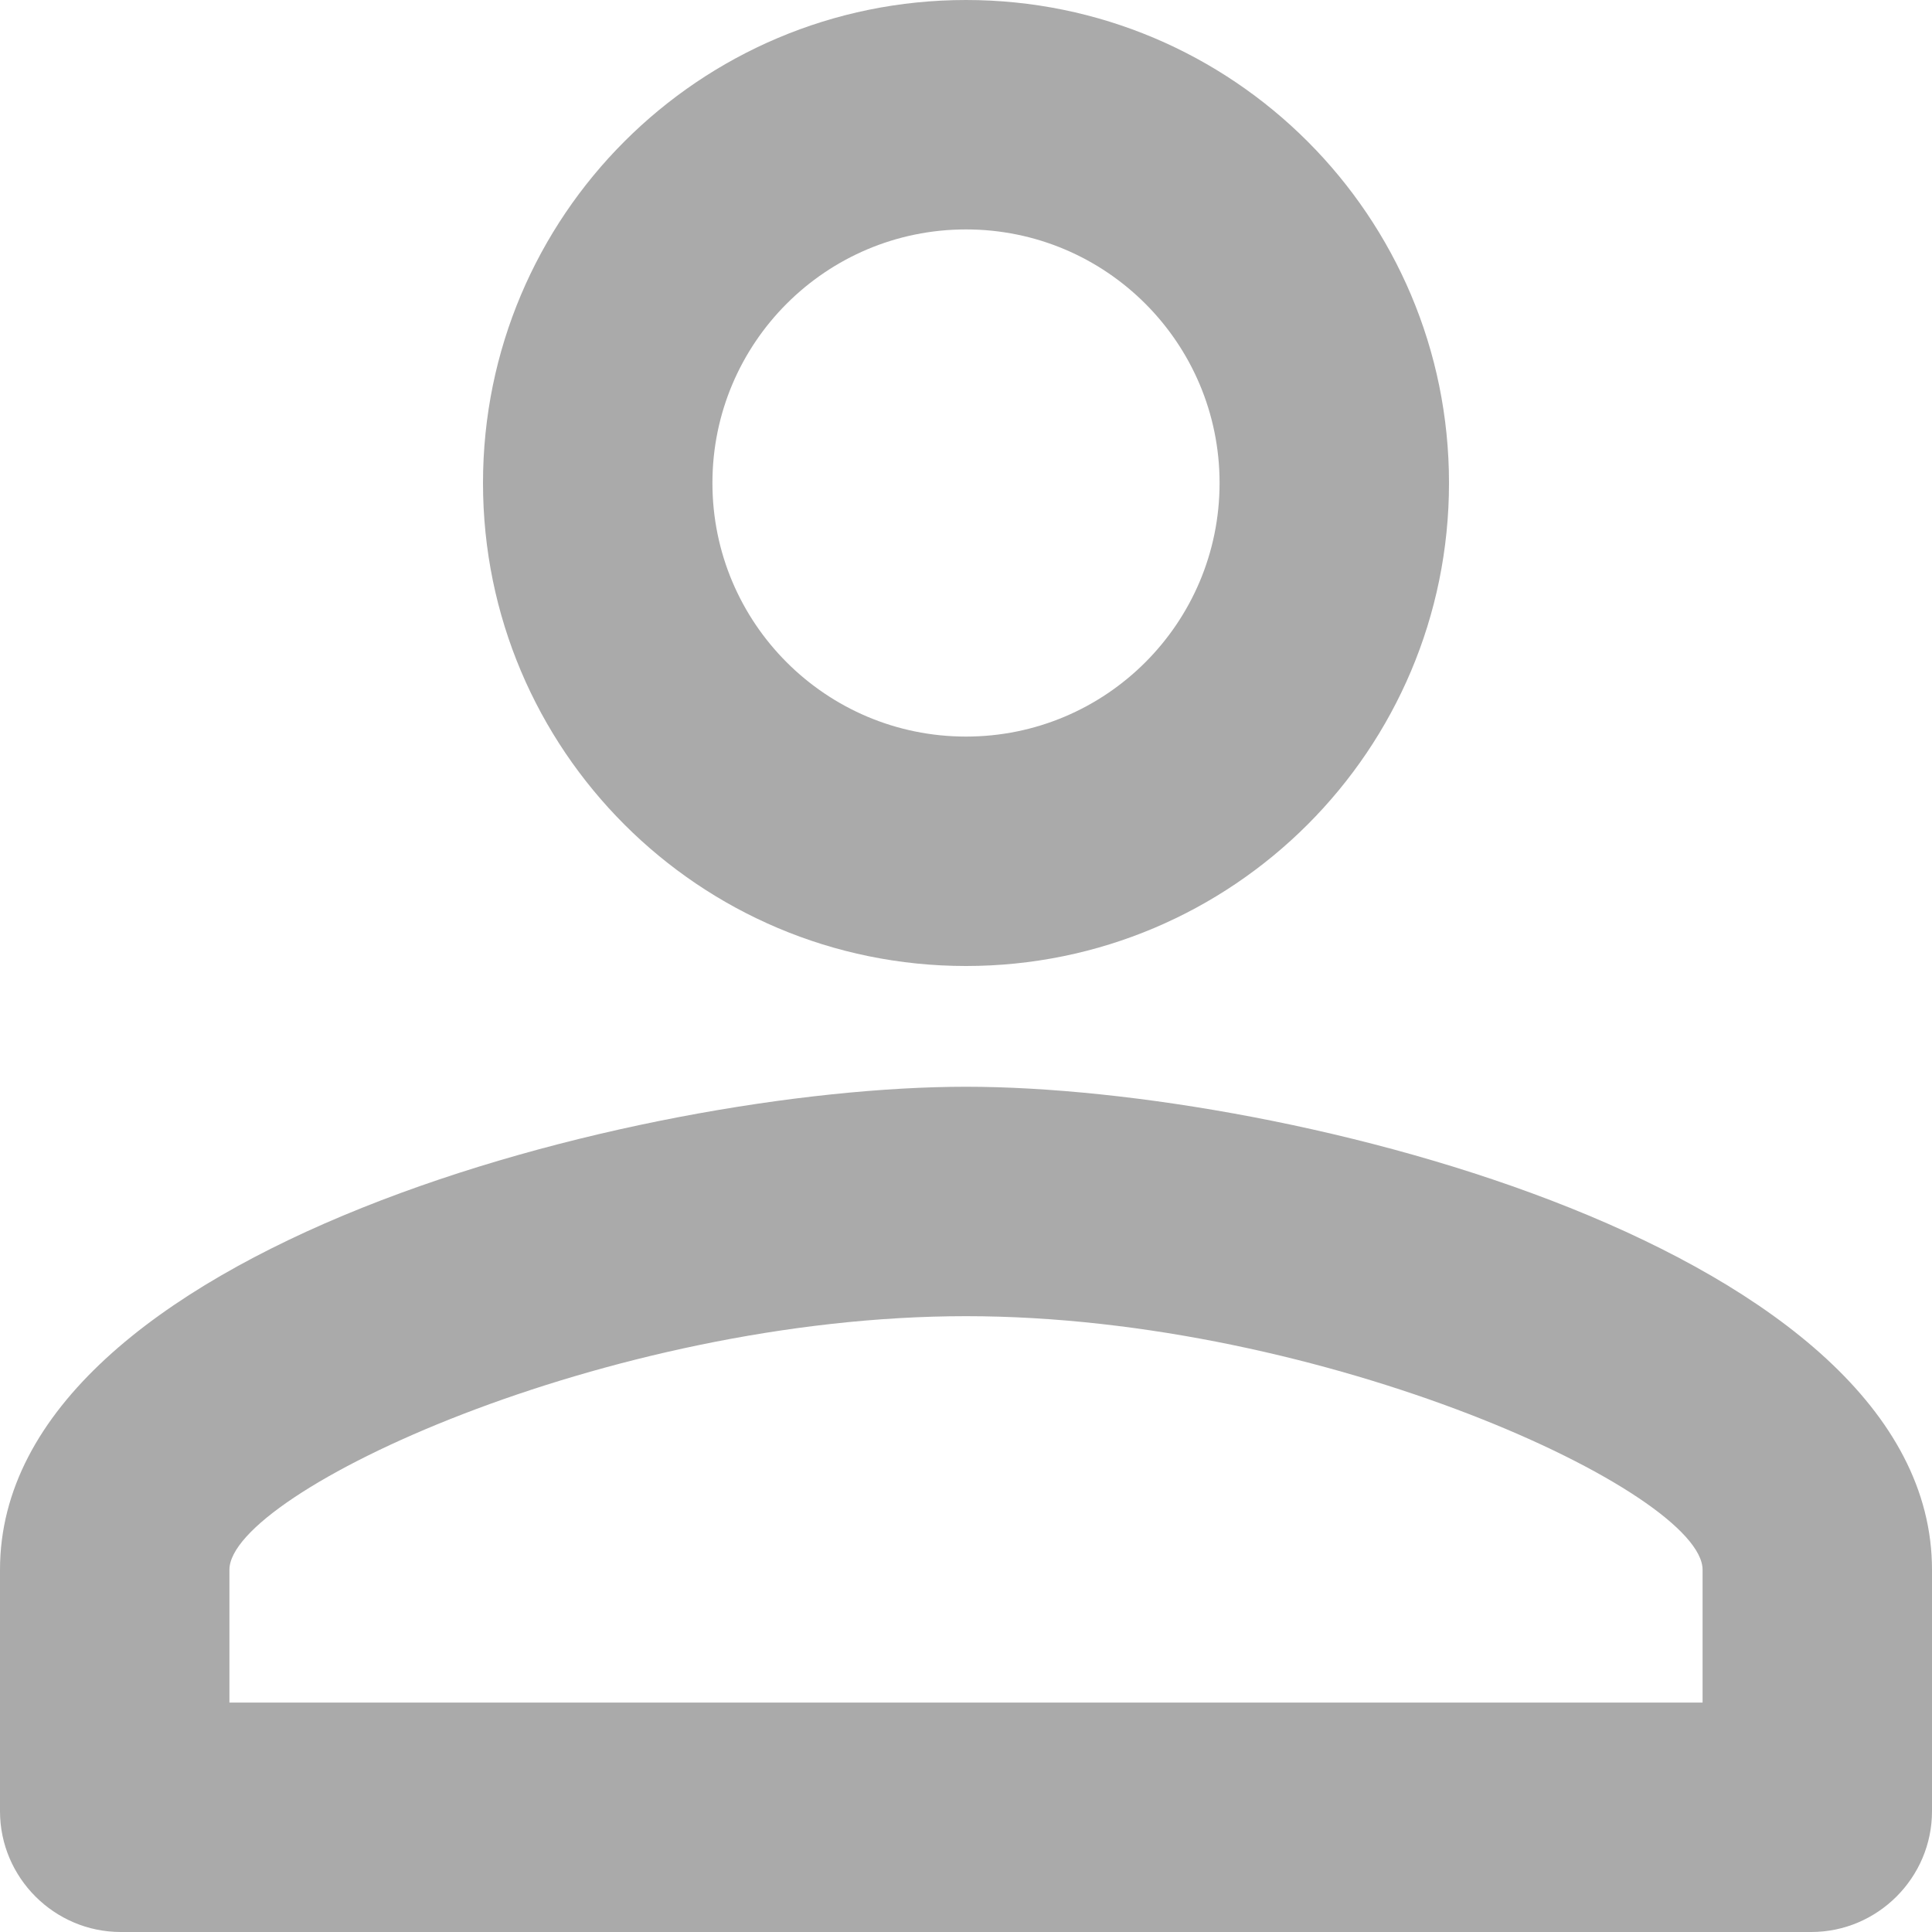
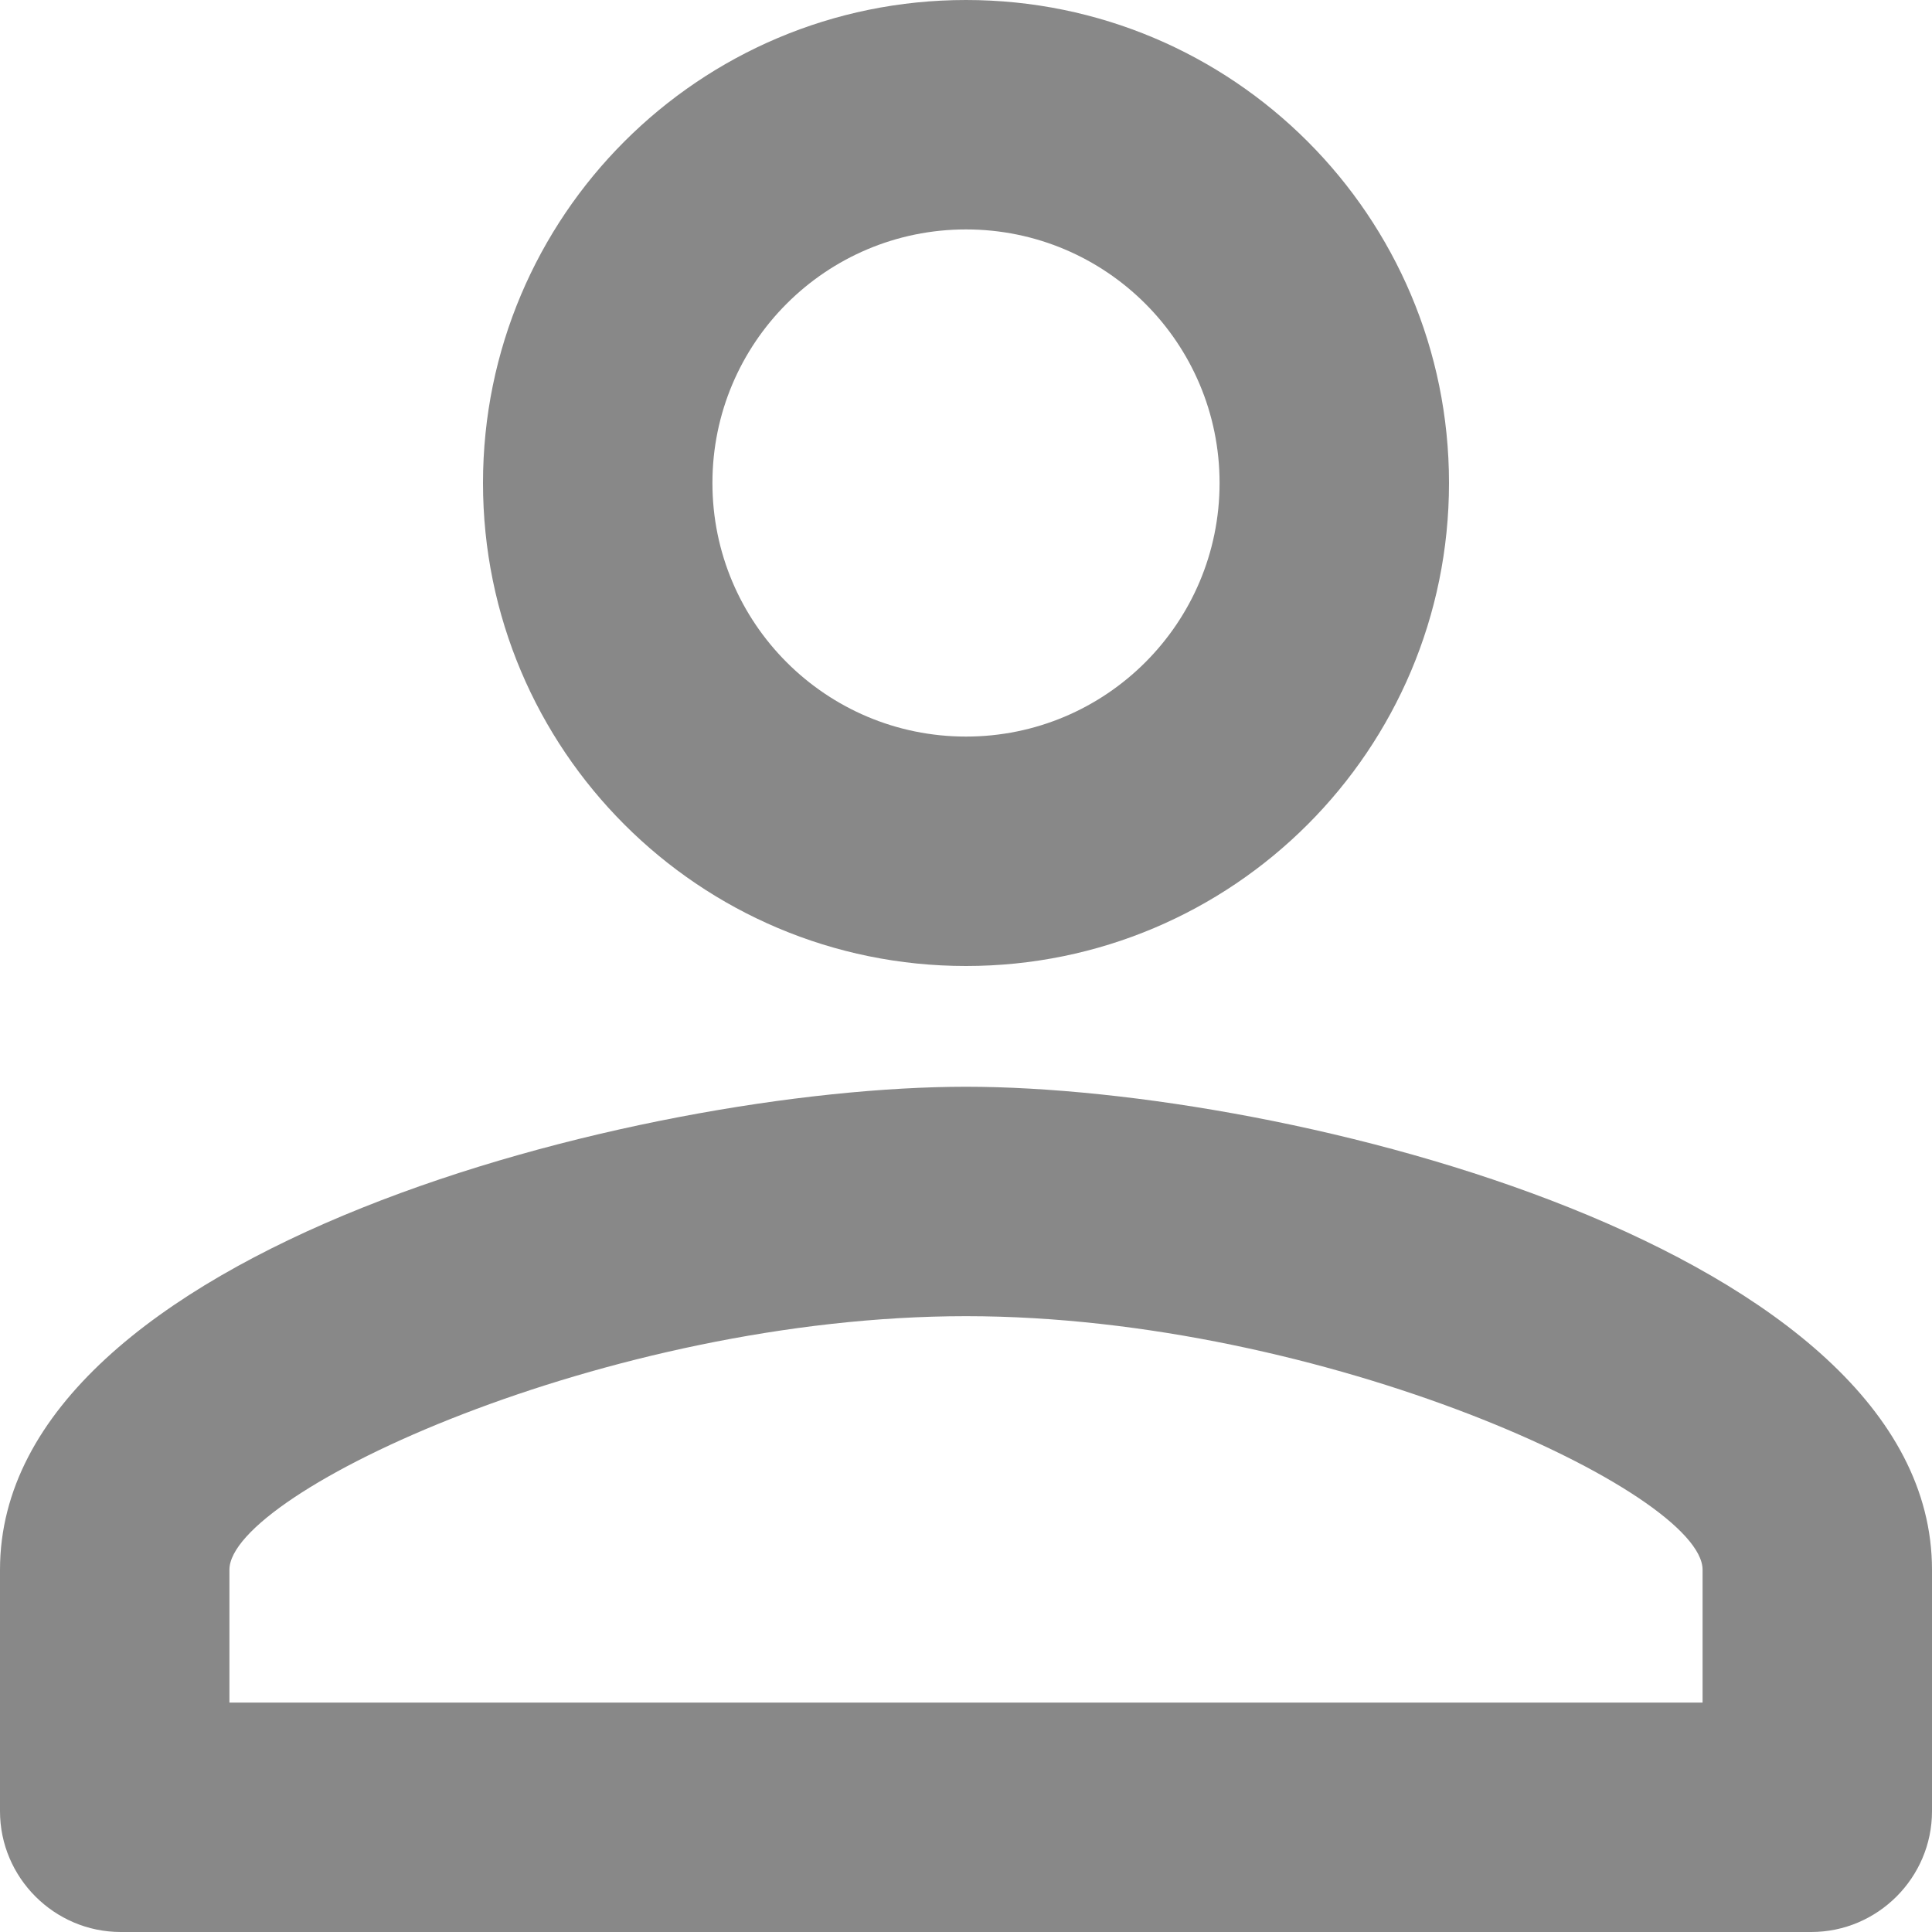
<svg xmlns="http://www.w3.org/2000/svg" width="16px" height="16px" viewBox="0 0 16 16" version="1.1">
  <g id="Icons" stroke="none" stroke-width="1" fill="none" fill-rule="evenodd">
    <g id="Rounded" transform="translate(-274, -4146)">
      <g id="Social" transform="translate(100, 4044)">
        <g id="-Round-/-Social-/-person_outline" transform="translate(170, 98)">
          <g>
            <polygon id="Path" points="0 0 24 0 24 24 0 24" />
-             <path d="M12,5.9 C13.16,5.9 14.1,6.84 14.1,8 C14.1,9.16 13.16,10.1 12,10.1 C10.84,10.1 9.9,9.16 9.9,8 C9.9,6.84 10.84,5.9 12,5.9 Z M12,14.9 C14.97,14.9 18.1,16.36 18.1,17 L18.1,18.1 L5.9,18.1 L5.9,17 C5.9,16.36 9.03,14.9 12,14.9 Z M12,4 C9.79,4 8,5.79 8,8 C8,10.21 9.79,12 12,12 C14.21,12 16,10.21 16,8 C16,5.79 14.21,4 12,4 Z M12,13 C9.33,13 4,14.34 4,17 L4,19 C4,19.55 4.45,20 5,20 L19,20 C19.55,20 20,19.55 20,19 L20,17 C20,14.34 14.67,13 12,13 Z" id="🔹-Icon-Color" fill="#AAAAAA" />
+             <path d="M12,5.9 C13.16,5.9 14.1,6.84 14.1,8 C14.1,9.16 13.16,10.1 12,10.1 C10.84,10.1 9.9,9.16 9.9,8 C9.9,6.84 10.84,5.9 12,5.9 Z M12,14.9 C14.97,14.9 18.1,16.36 18.1,17 L18.1,18.1 L5.9,18.1 L5.9,17 C5.9,16.36 9.03,14.9 12,14.9 Z M12,4 C9.79,4 8,5.79 8,8 C8,10.21 9.79,12 12,12 C14.21,12 16,10.21 16,8 C16,5.79 14.21,4 12,4 Z M12,13 C9.33,13 4,14.34 4,17 L4,19 C4,19.55 4.45,20 5,20 L19,20 C19.55,20 20,19.55 20,19 L20,17 C20,14.34 14.67,13 12,13 Z" id="🔹-Icon-Color" fill="#888888" />
          </g>
        </g>
      </g>
    </g>
  </g>
</svg>
